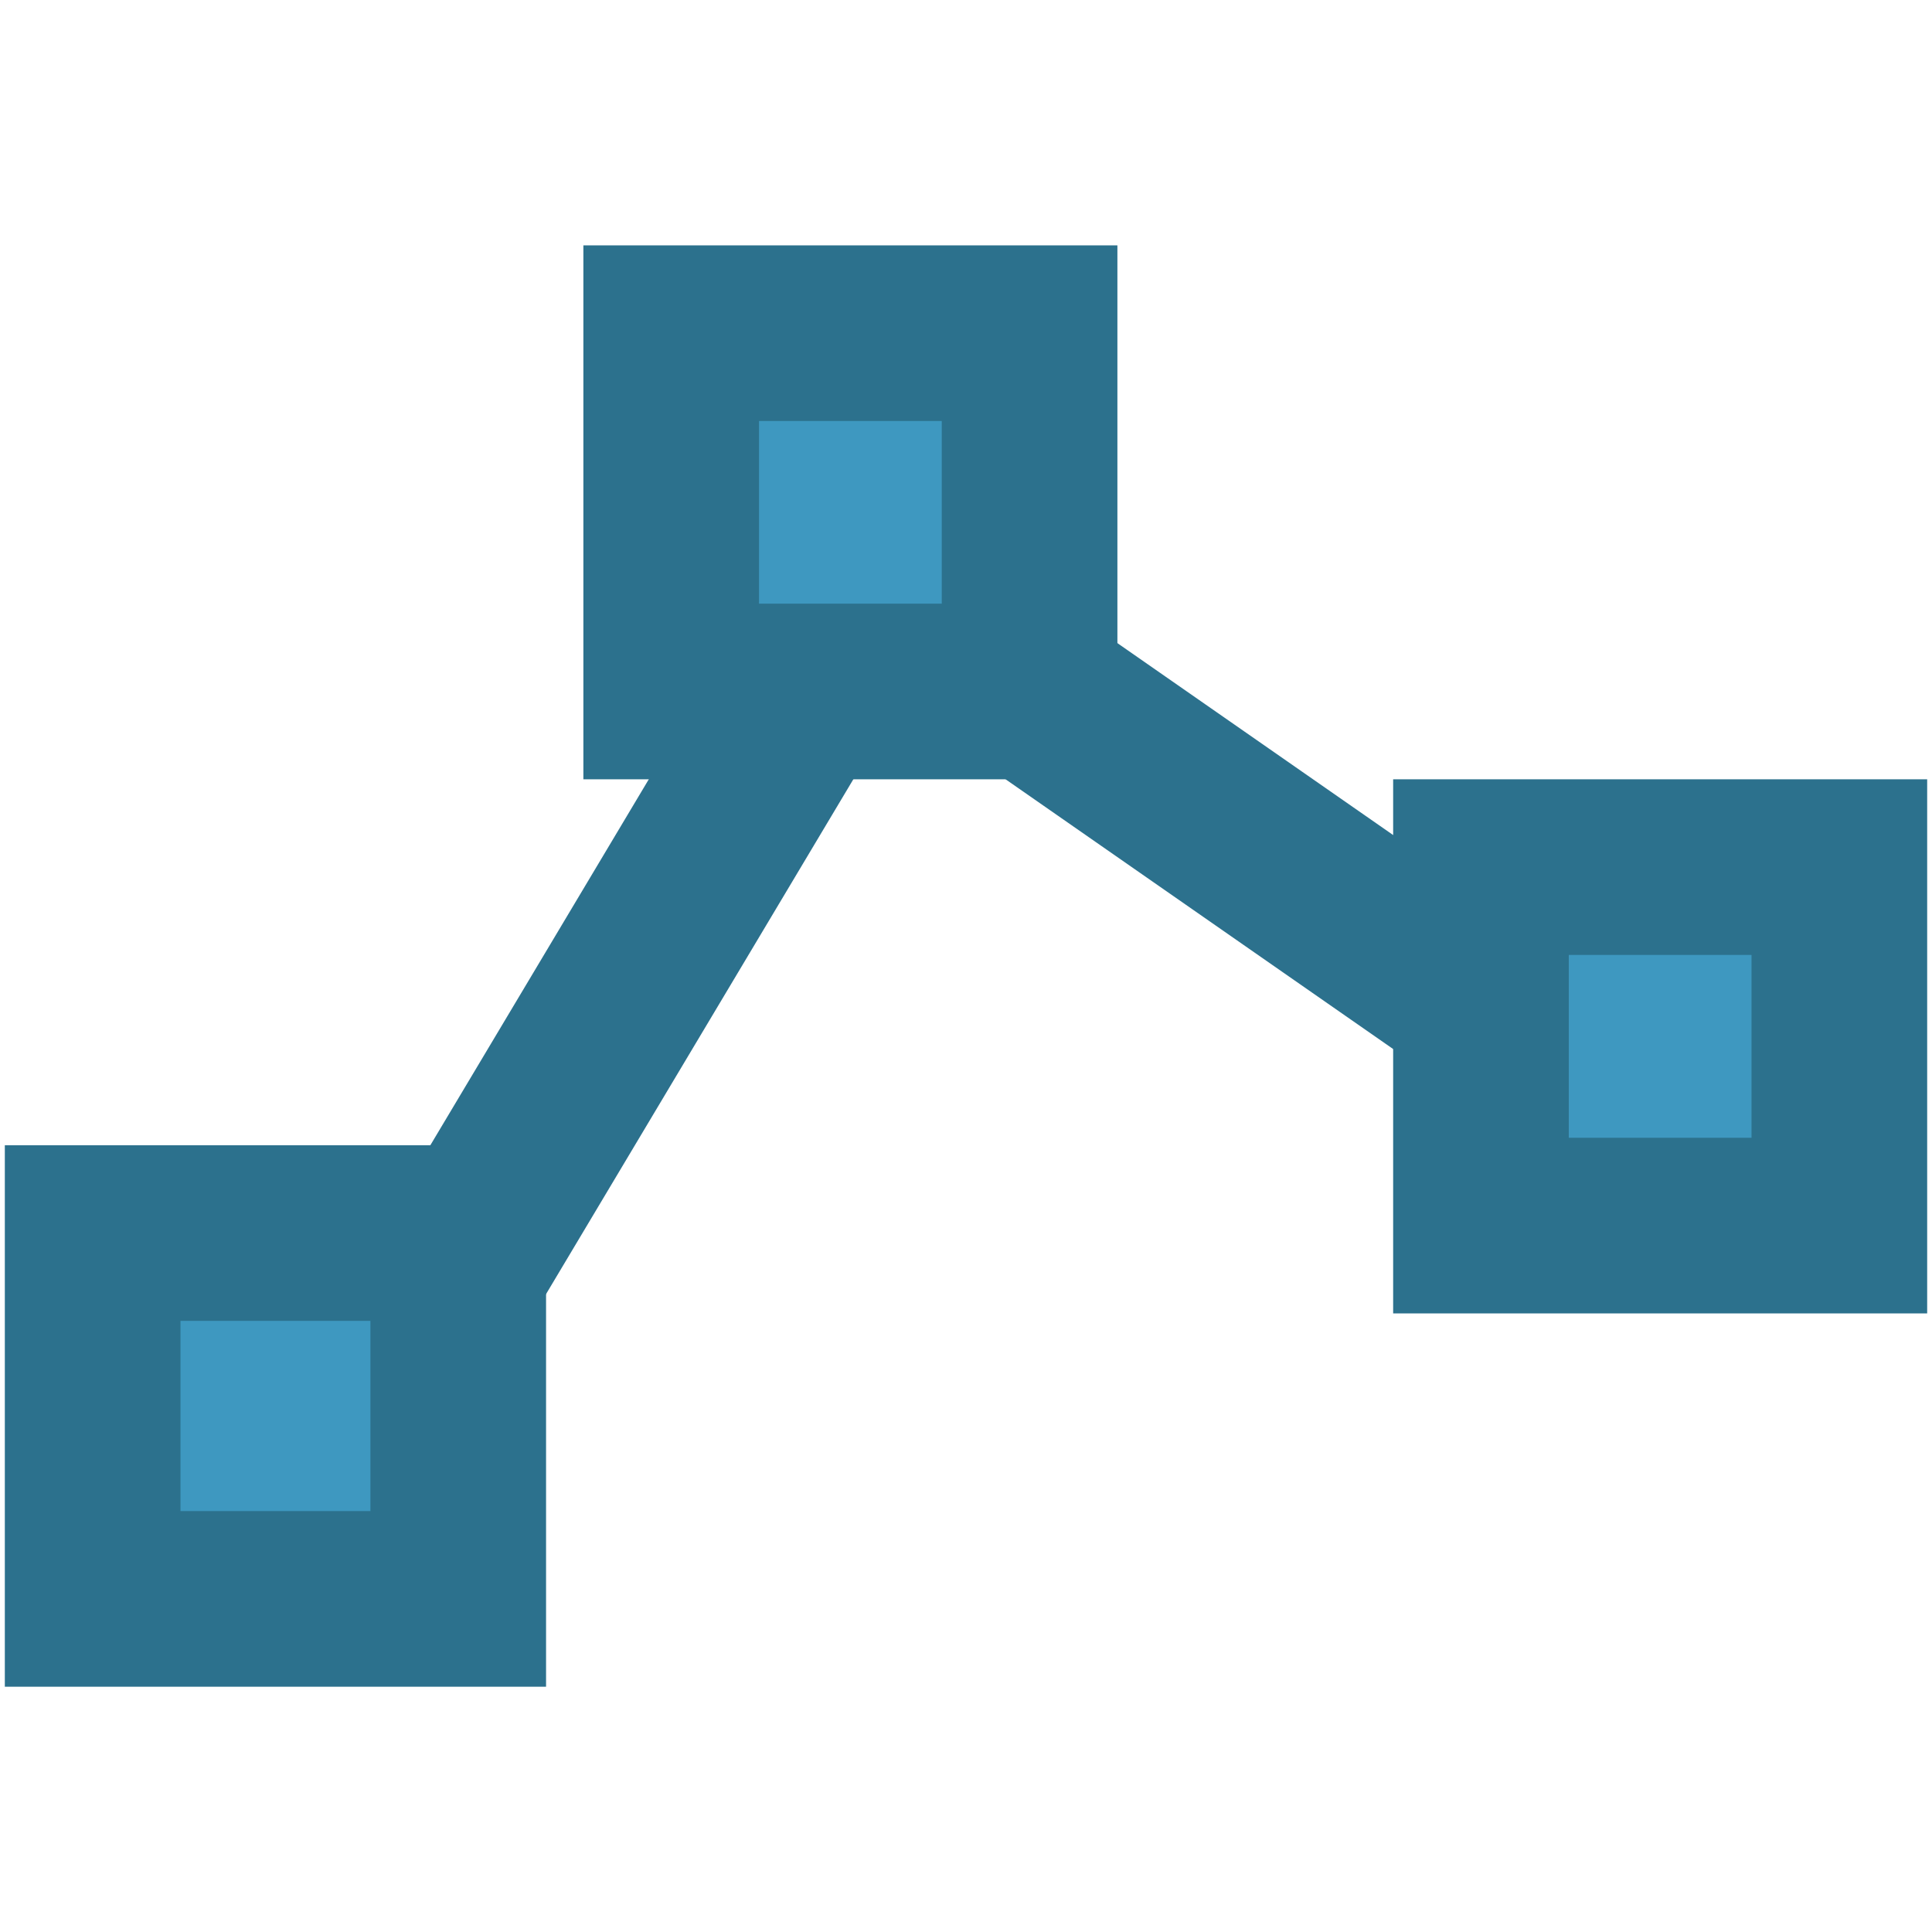
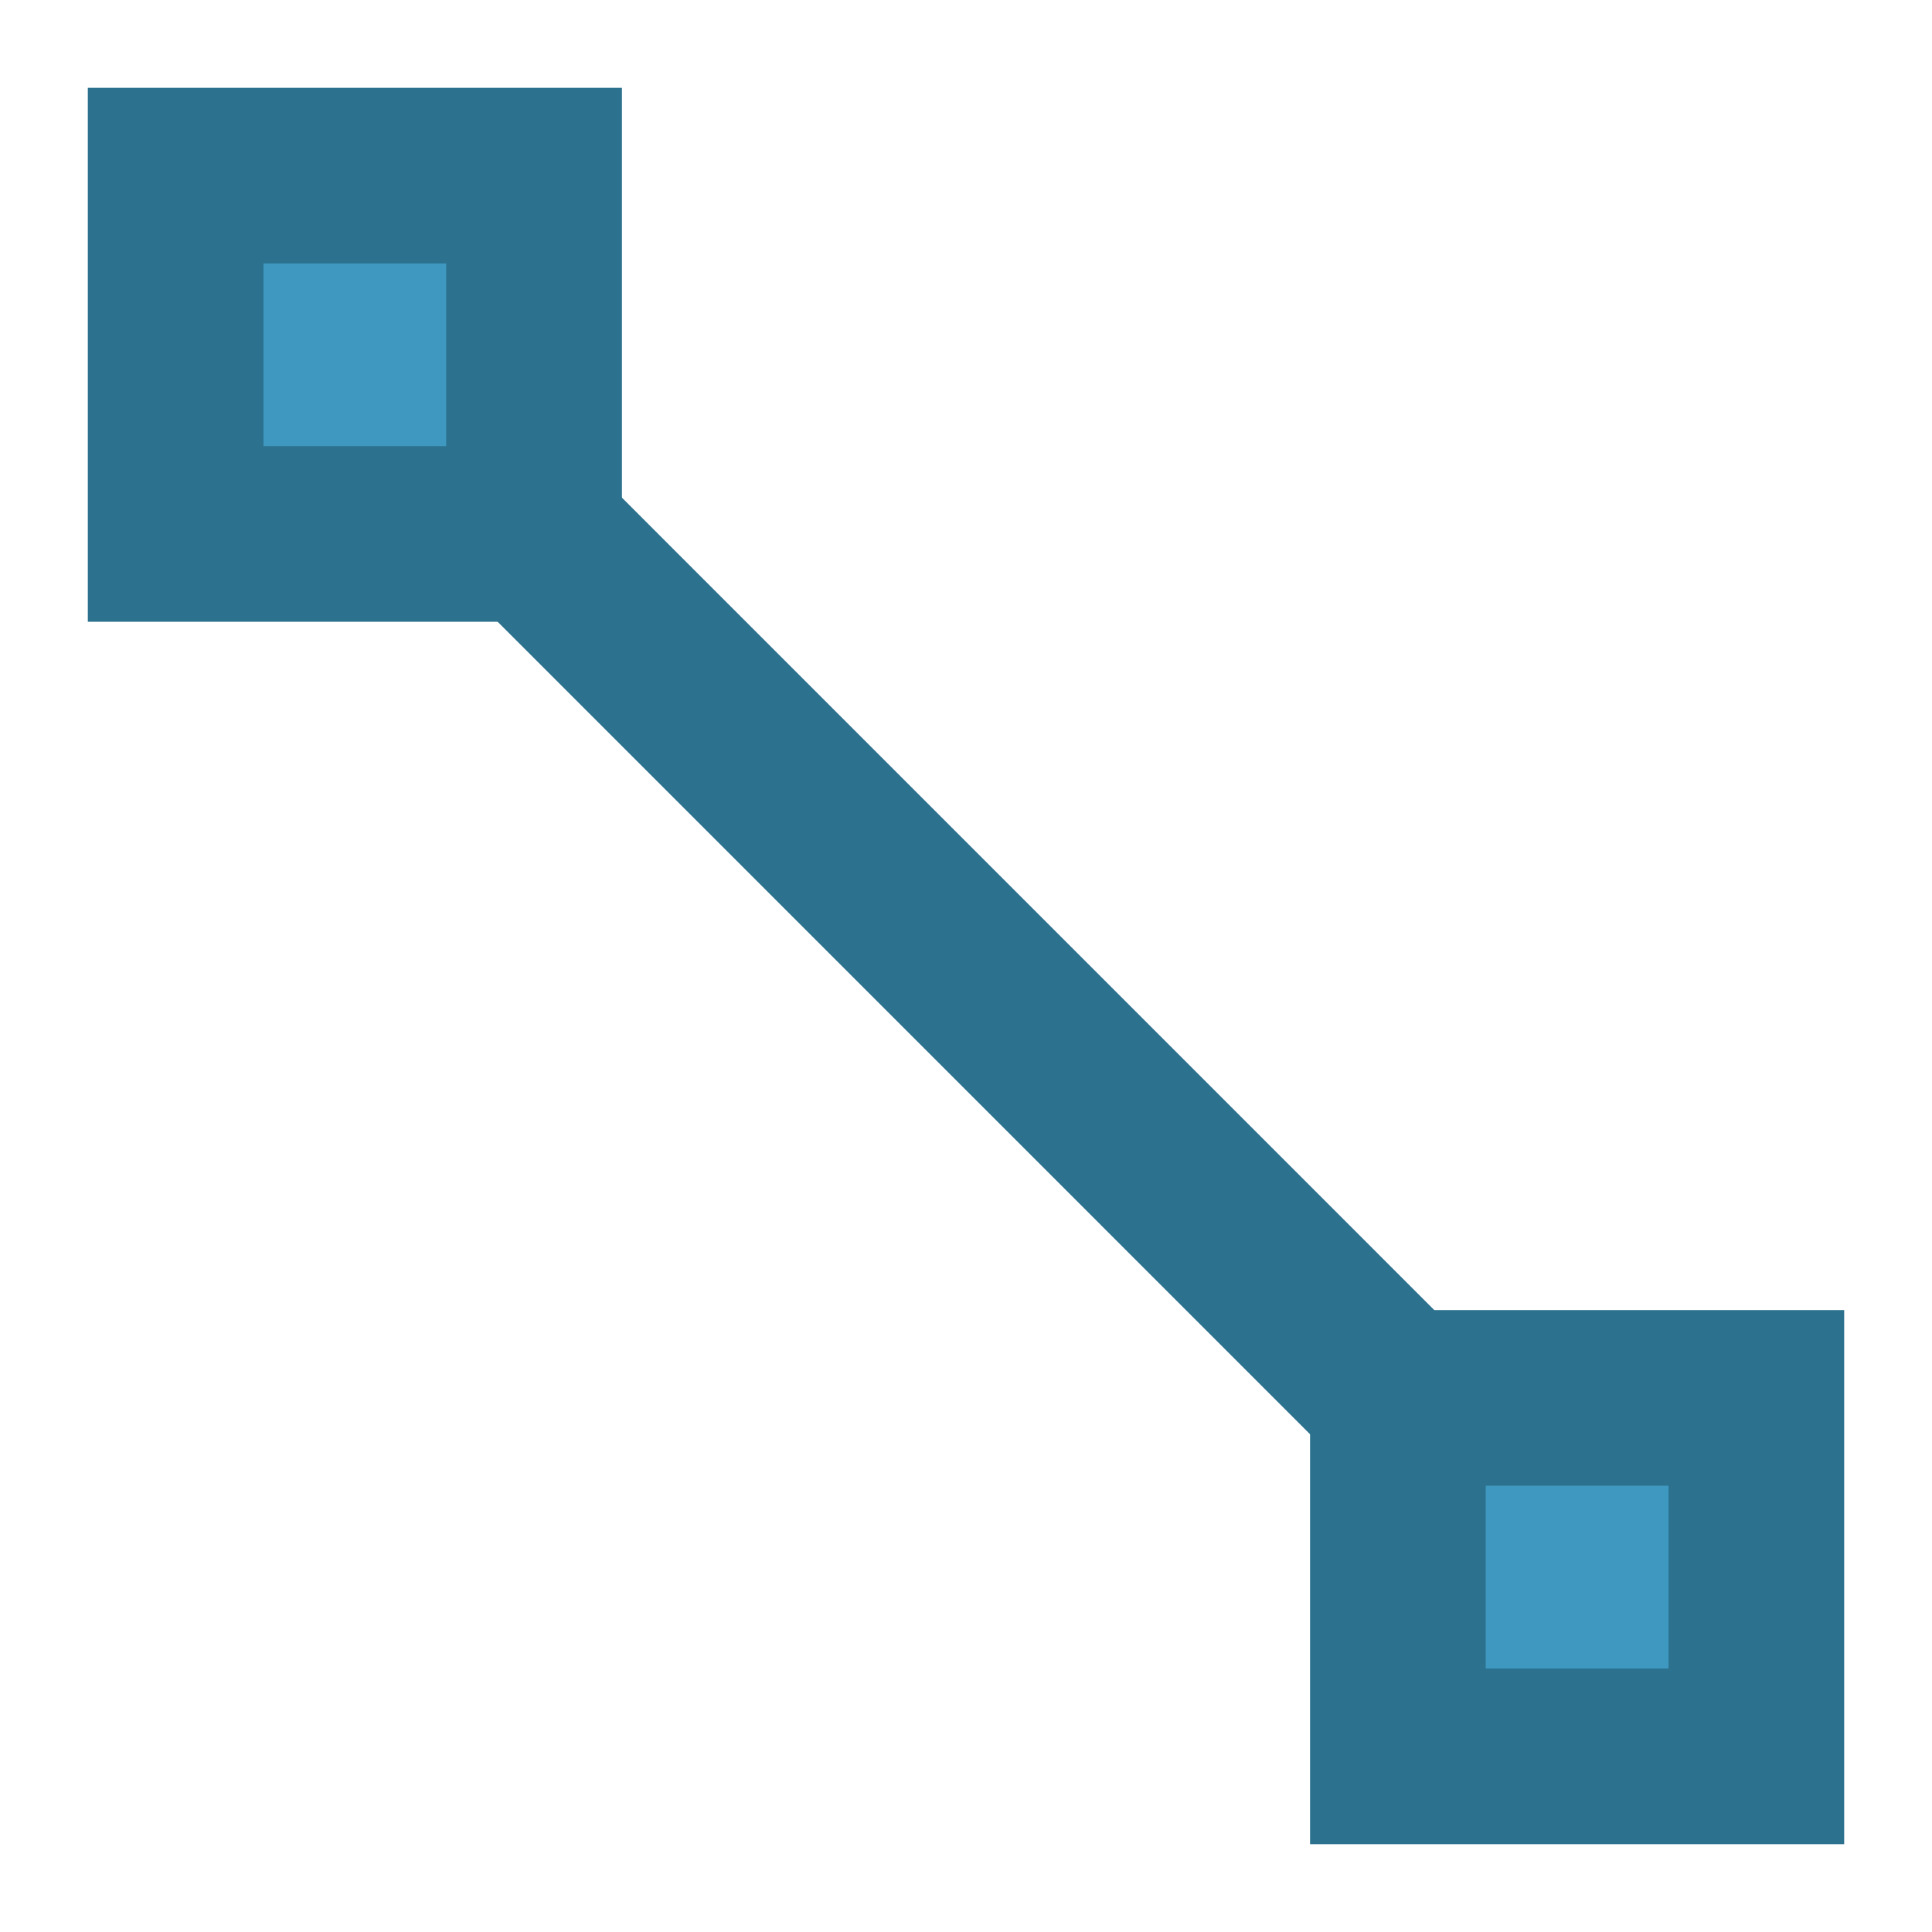
- <svg xmlns="http://www.w3.org/2000/svg" version="1.1" id="Calque_1" x="0px" y="0px" width="22px" height="22px" viewBox="-4 -2 22 22" enable-background="new -4 -2 22 22" xml:space="preserve">
+ <svg xmlns="http://www.w3.org/2000/svg" version="1.1" id="Calque_1" x="0px" y="0px" width="22px" height="22px" viewBox="0 0 22 22" enable-background="new 0 0 22 22" xml:space="preserve">
+   <line fill="none" stroke="#2C718D" stroke-width="2" x1="4.041" y1="4.04" x2="17.959" y2="17.959" />
  <g>
-     <polyline fill="none" stroke="#2C718D" stroke-width="2" points="-0.417,15.199 5.917,4.588 13.542,9.895  " />
    <g>
-       <rect x="-2.945" y="12.041" fill="#3E98C0" width="4.163" height="4.166" />
-       <path fill="#2C718D" d="M0.218,13.041v2.166h-2.163v-2.166H0.218 M2.218,11.041h-6.163v6.166h6.163V11.041L2.218,11.041z" />
+       <rect x="2" y="2" fill="#3E98C0" width="4.082" height="4.08" />
+       <path fill="#2C718D" d="M5.081,3v2.08H3V3H5.081 M7.082,1H1v6.08h6.082V1L7.082,1z" />
    </g>
    <g>
-       <rect x="3.643" y="1.794" fill="#3E98C0" width="4.081" height="4.08" />
-       <path fill="#2C718D" d="M6.724,2.794v2.08H4.643v-2.08H6.724 M8.724,0.794H2.643v6.08h6.081V0.794L8.724,0.794z" />
-     </g>
-     <g>
-       <rect x="12.864" y="7.874" fill="#3E98C0" width="4.081" height="4.082" />
-       <path fill="#2C718D" d="M15.945,8.874v2.082h-2.081V8.874H15.945 M17.945,6.874h-6.081v6.082h6.081V6.874L17.945,6.874z" />
+       <rect x="15.918" y="15.918" fill="#3E98C0" width="4.082" height="4.082" />
+       <path fill="#2C718D" d="M19,16.918V19h-2.082v-2.082H19 M21,14.918h-6.082V21H21V14.918L21,14.918z" />
    </g>
  </g>
</svg>
